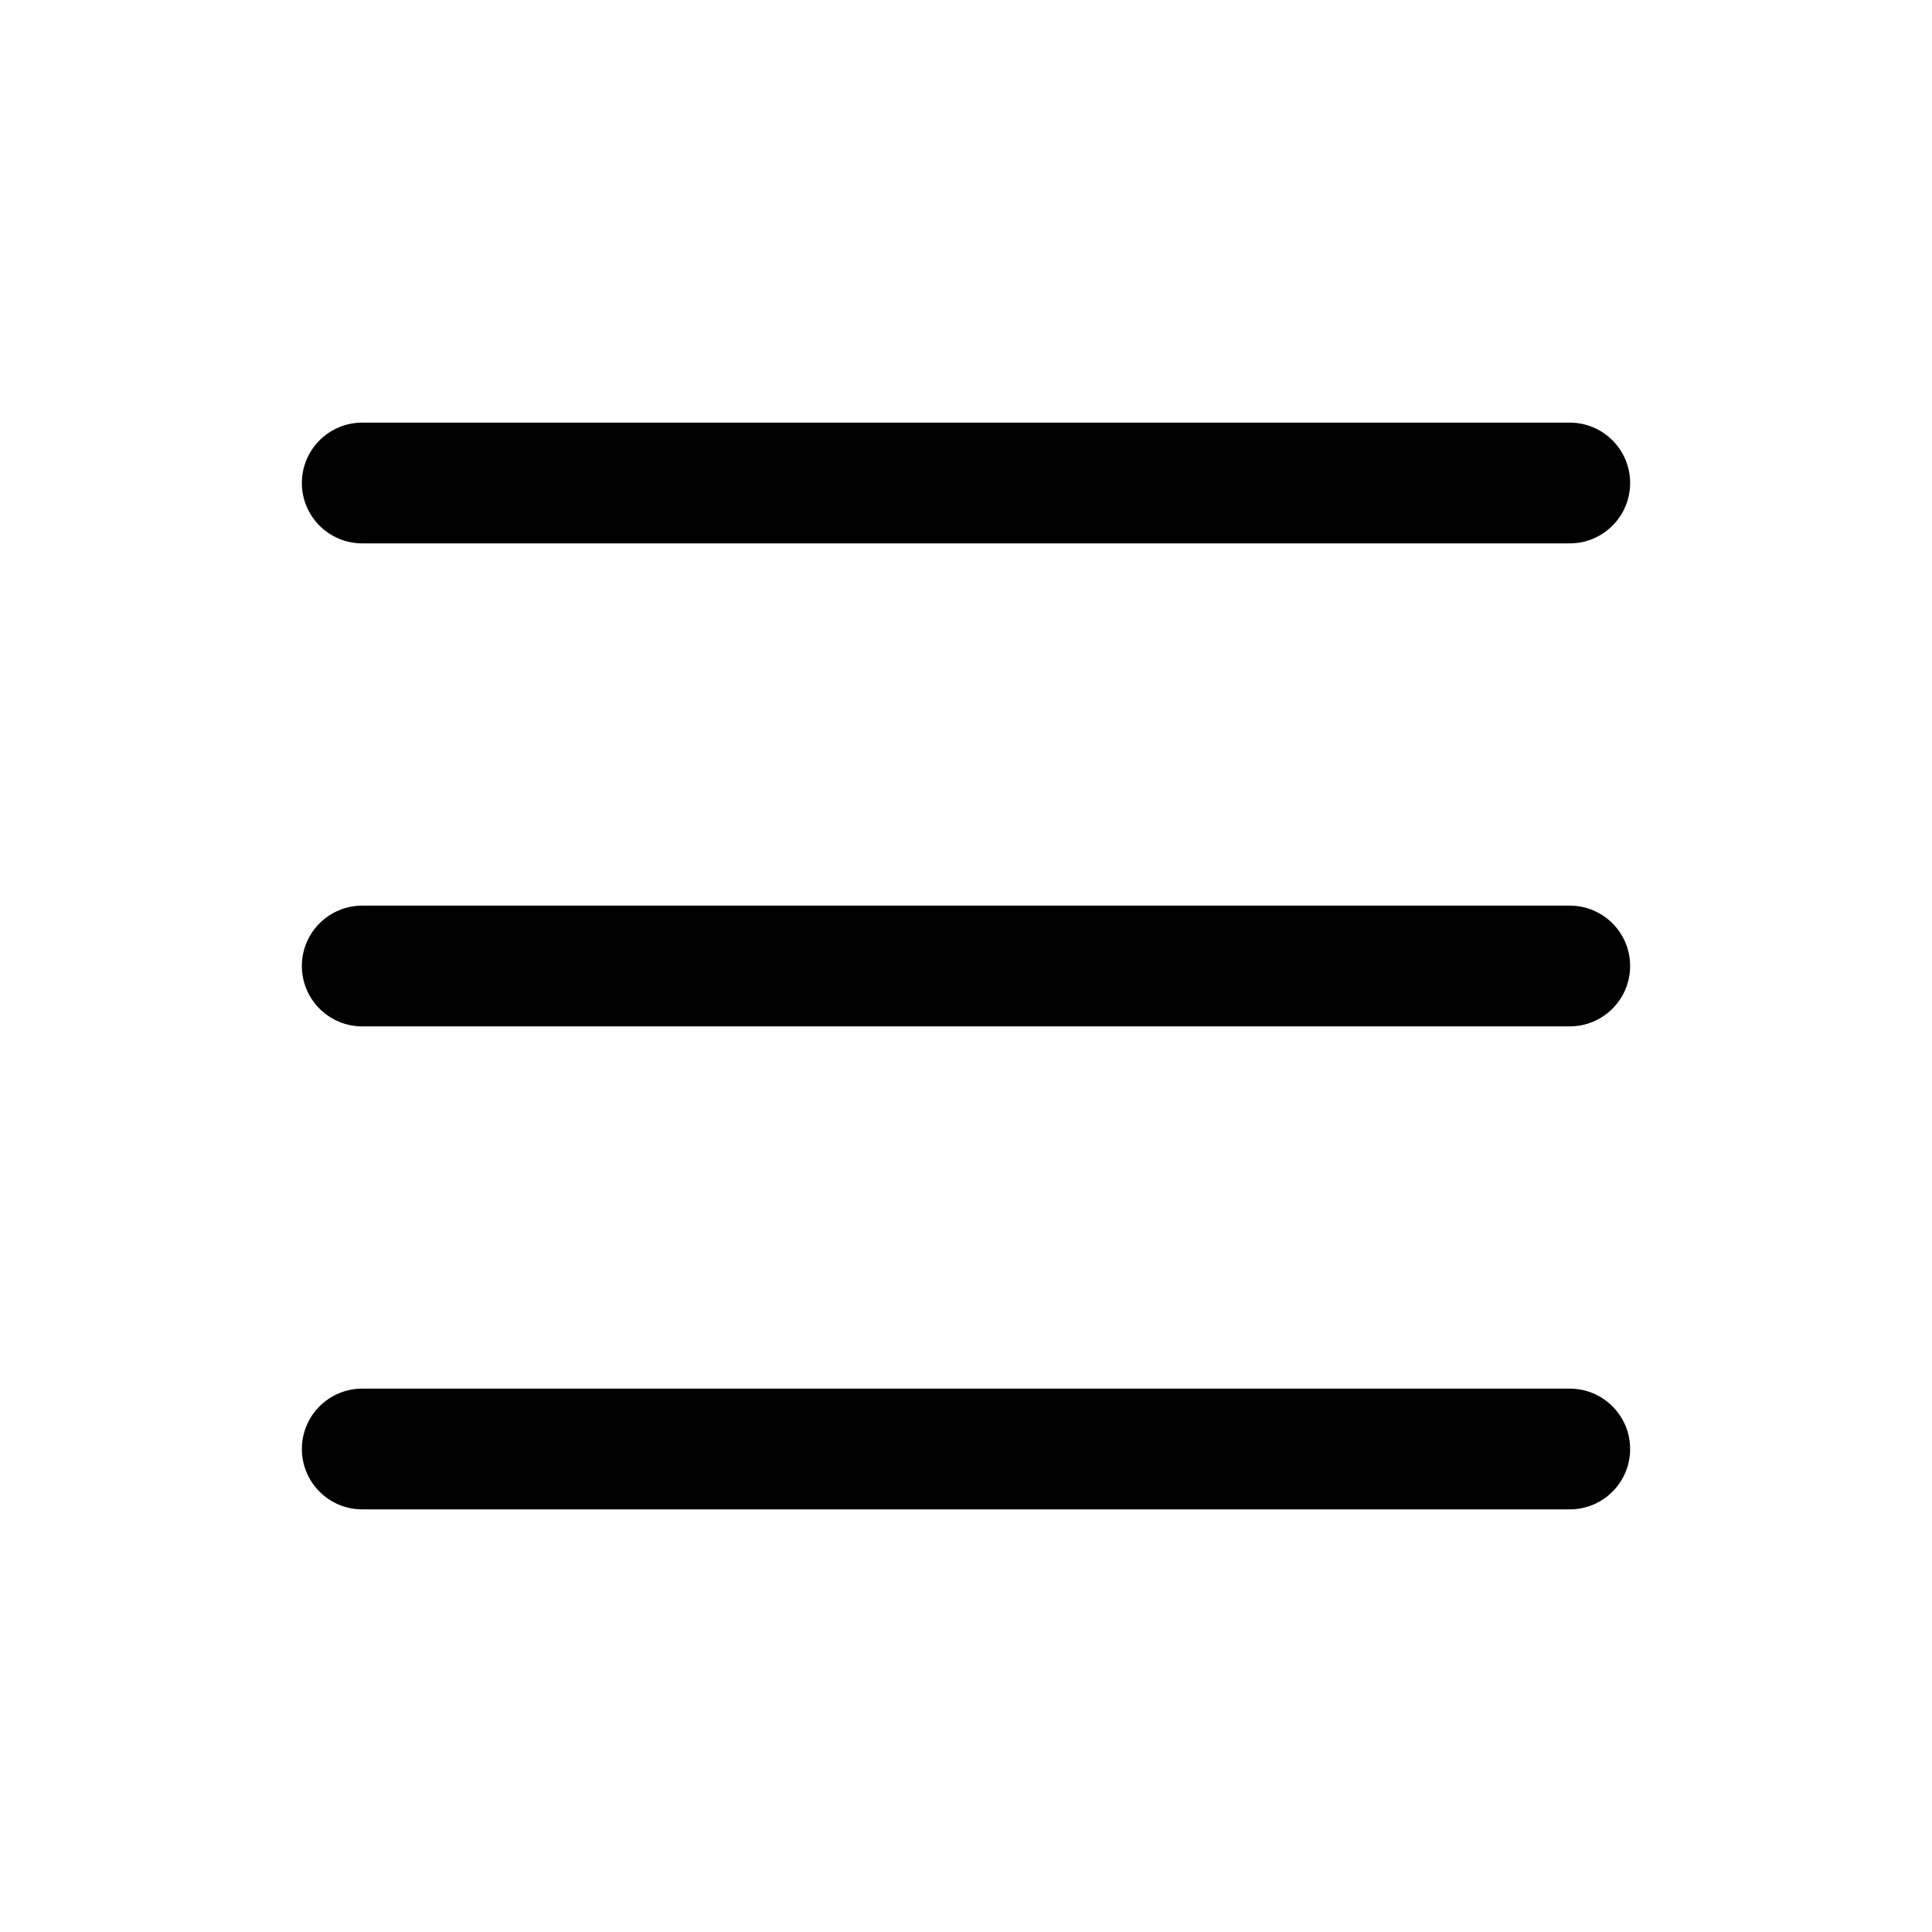
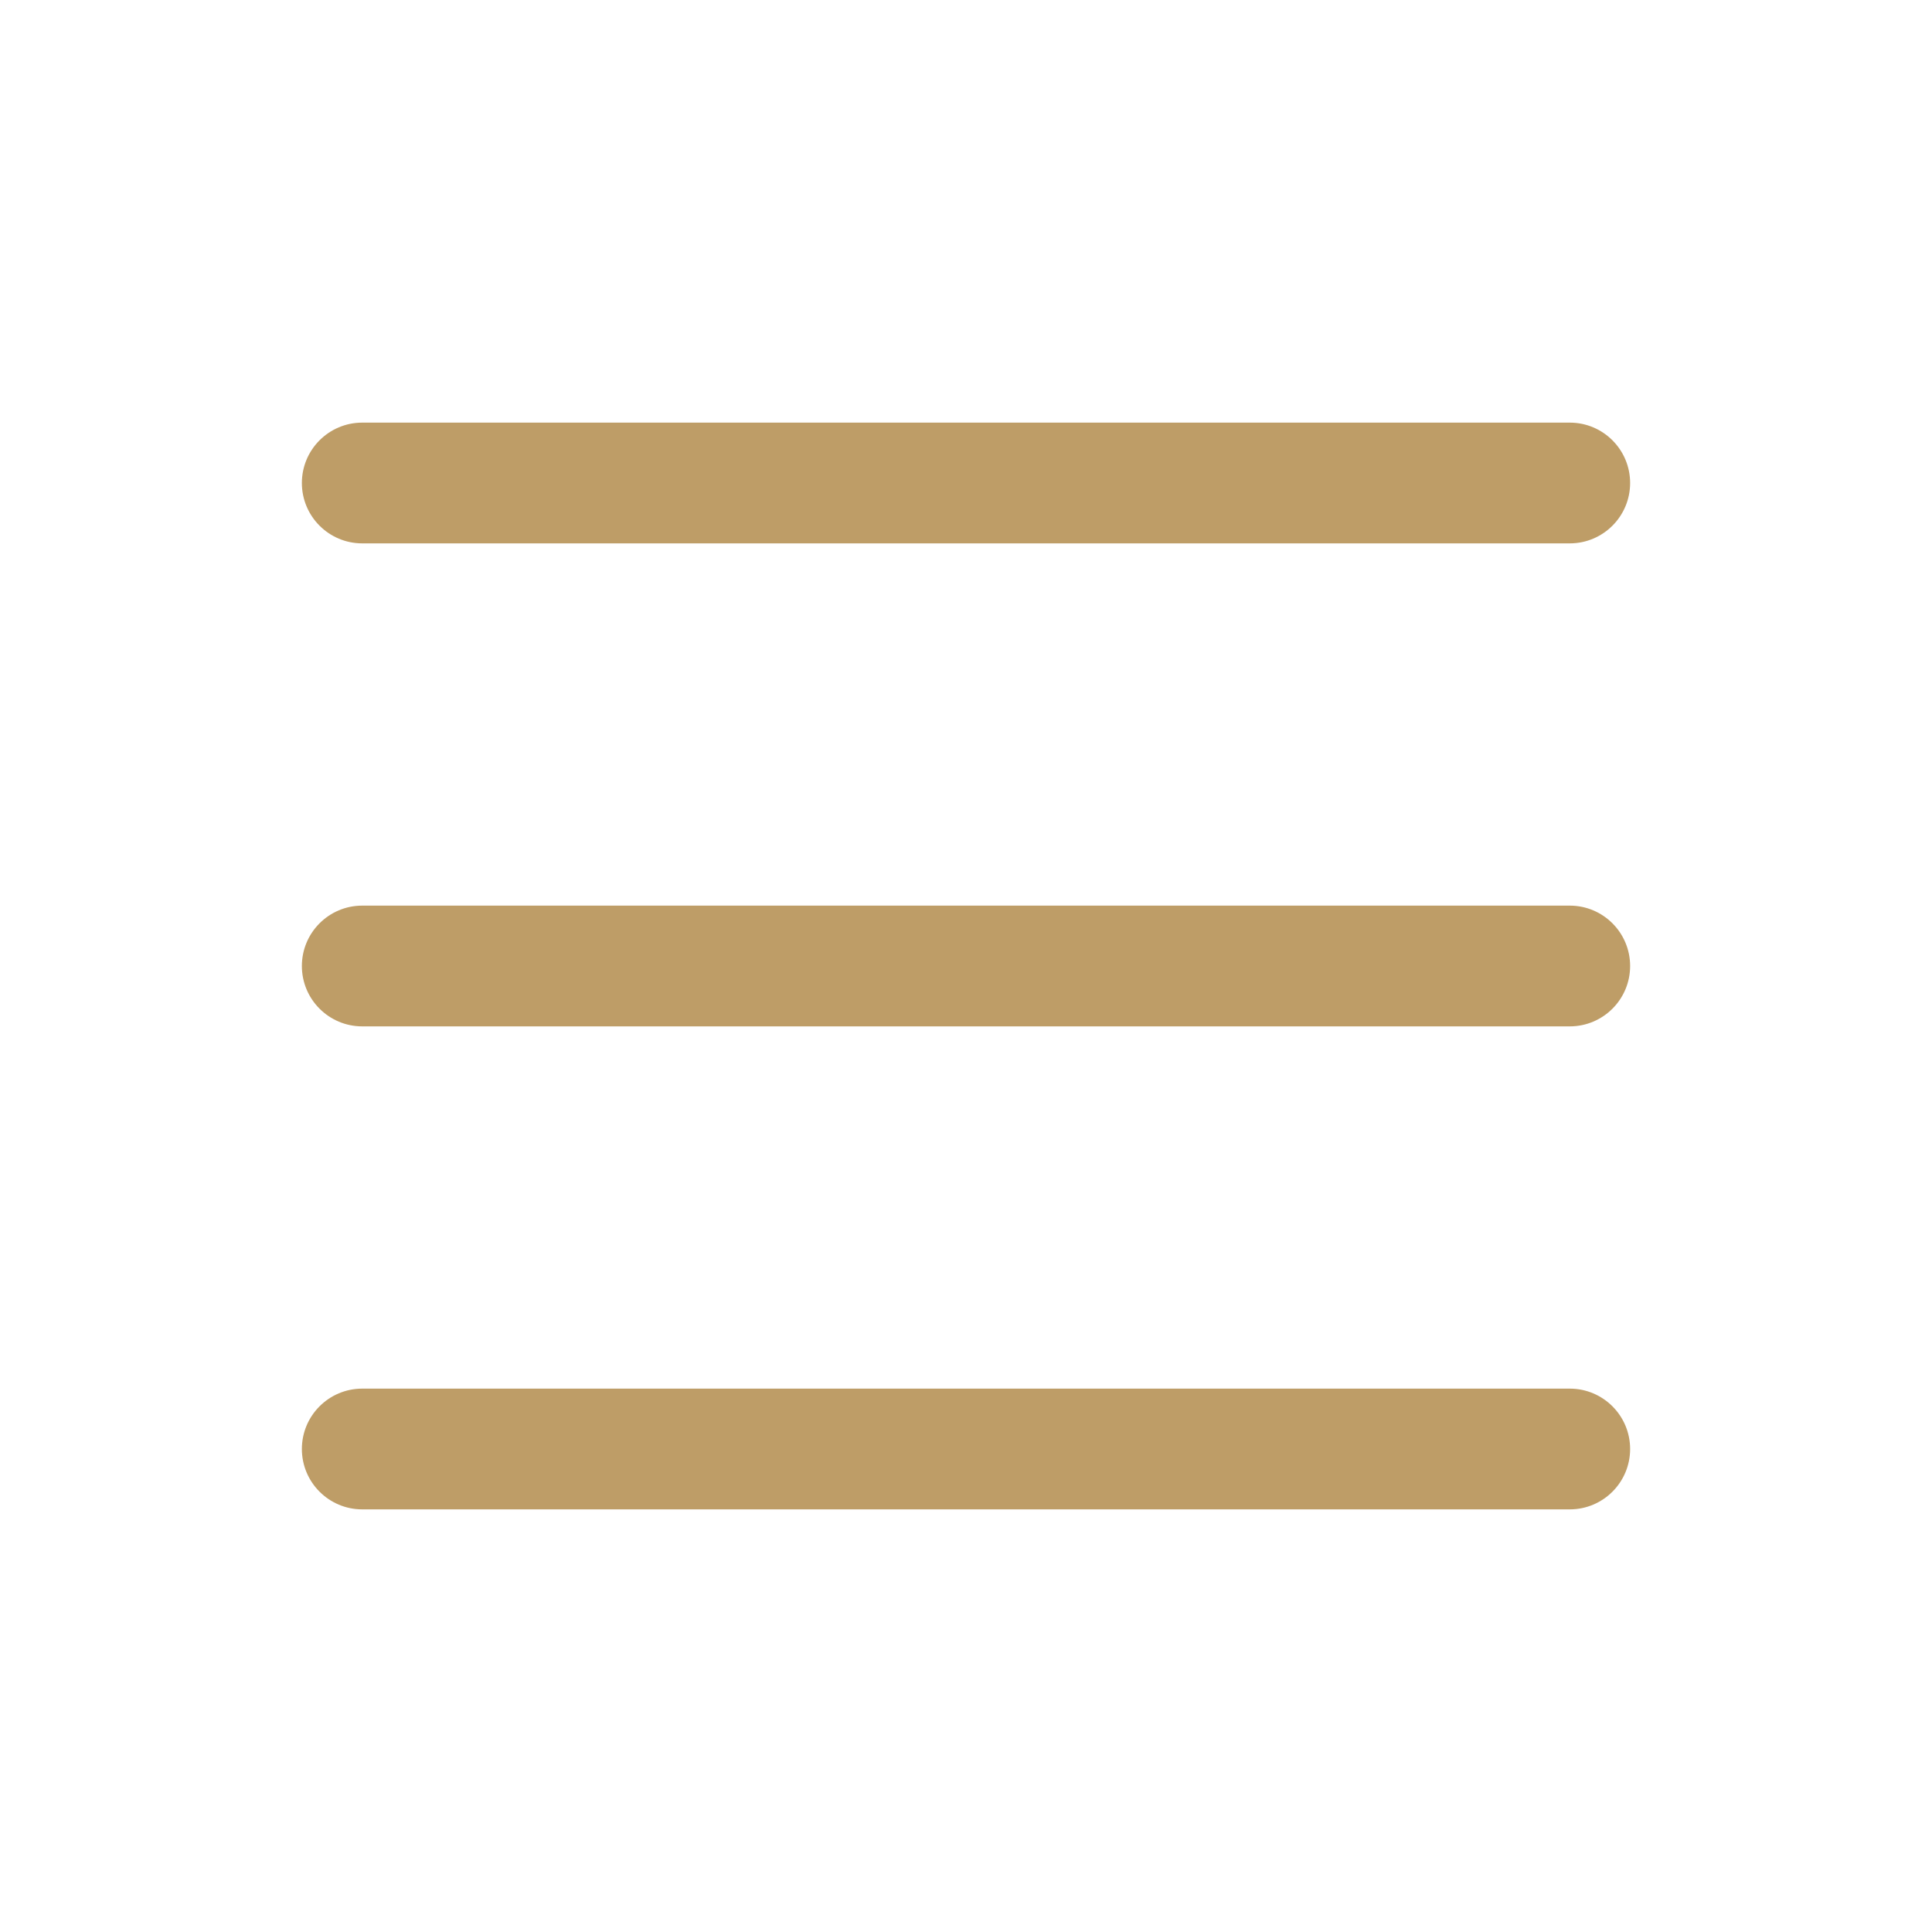
- <svg xmlns="http://www.w3.org/2000/svg" width="31" height="31" fill="currentColor" class="bi bi-list" viewBox="0 0 16 16">
+ <svg xmlns="http://www.w3.org/2000/svg" width="31" height="31" fill="#be9d67" class="bi bi-list" viewBox="0 0 16 16">
  <path fill-rule="evenodd" d="M2.5 12a.5.5 0 0 1 .5-.5h10a.5.5 0 0 1 0 1H3a.5.5 0 0 1-.5-.5zm0-4a.5.5 0 0 1 .5-.5h10a.5.5 0 0 1 0 1H3a.5.5 0 0 1-.5-.5zm0-4a.5.5 0 0 1 .5-.5h10a.5.5 0 0 1 0 1H3a.5.5 0 0 1-.5-.5z" />
</svg>
